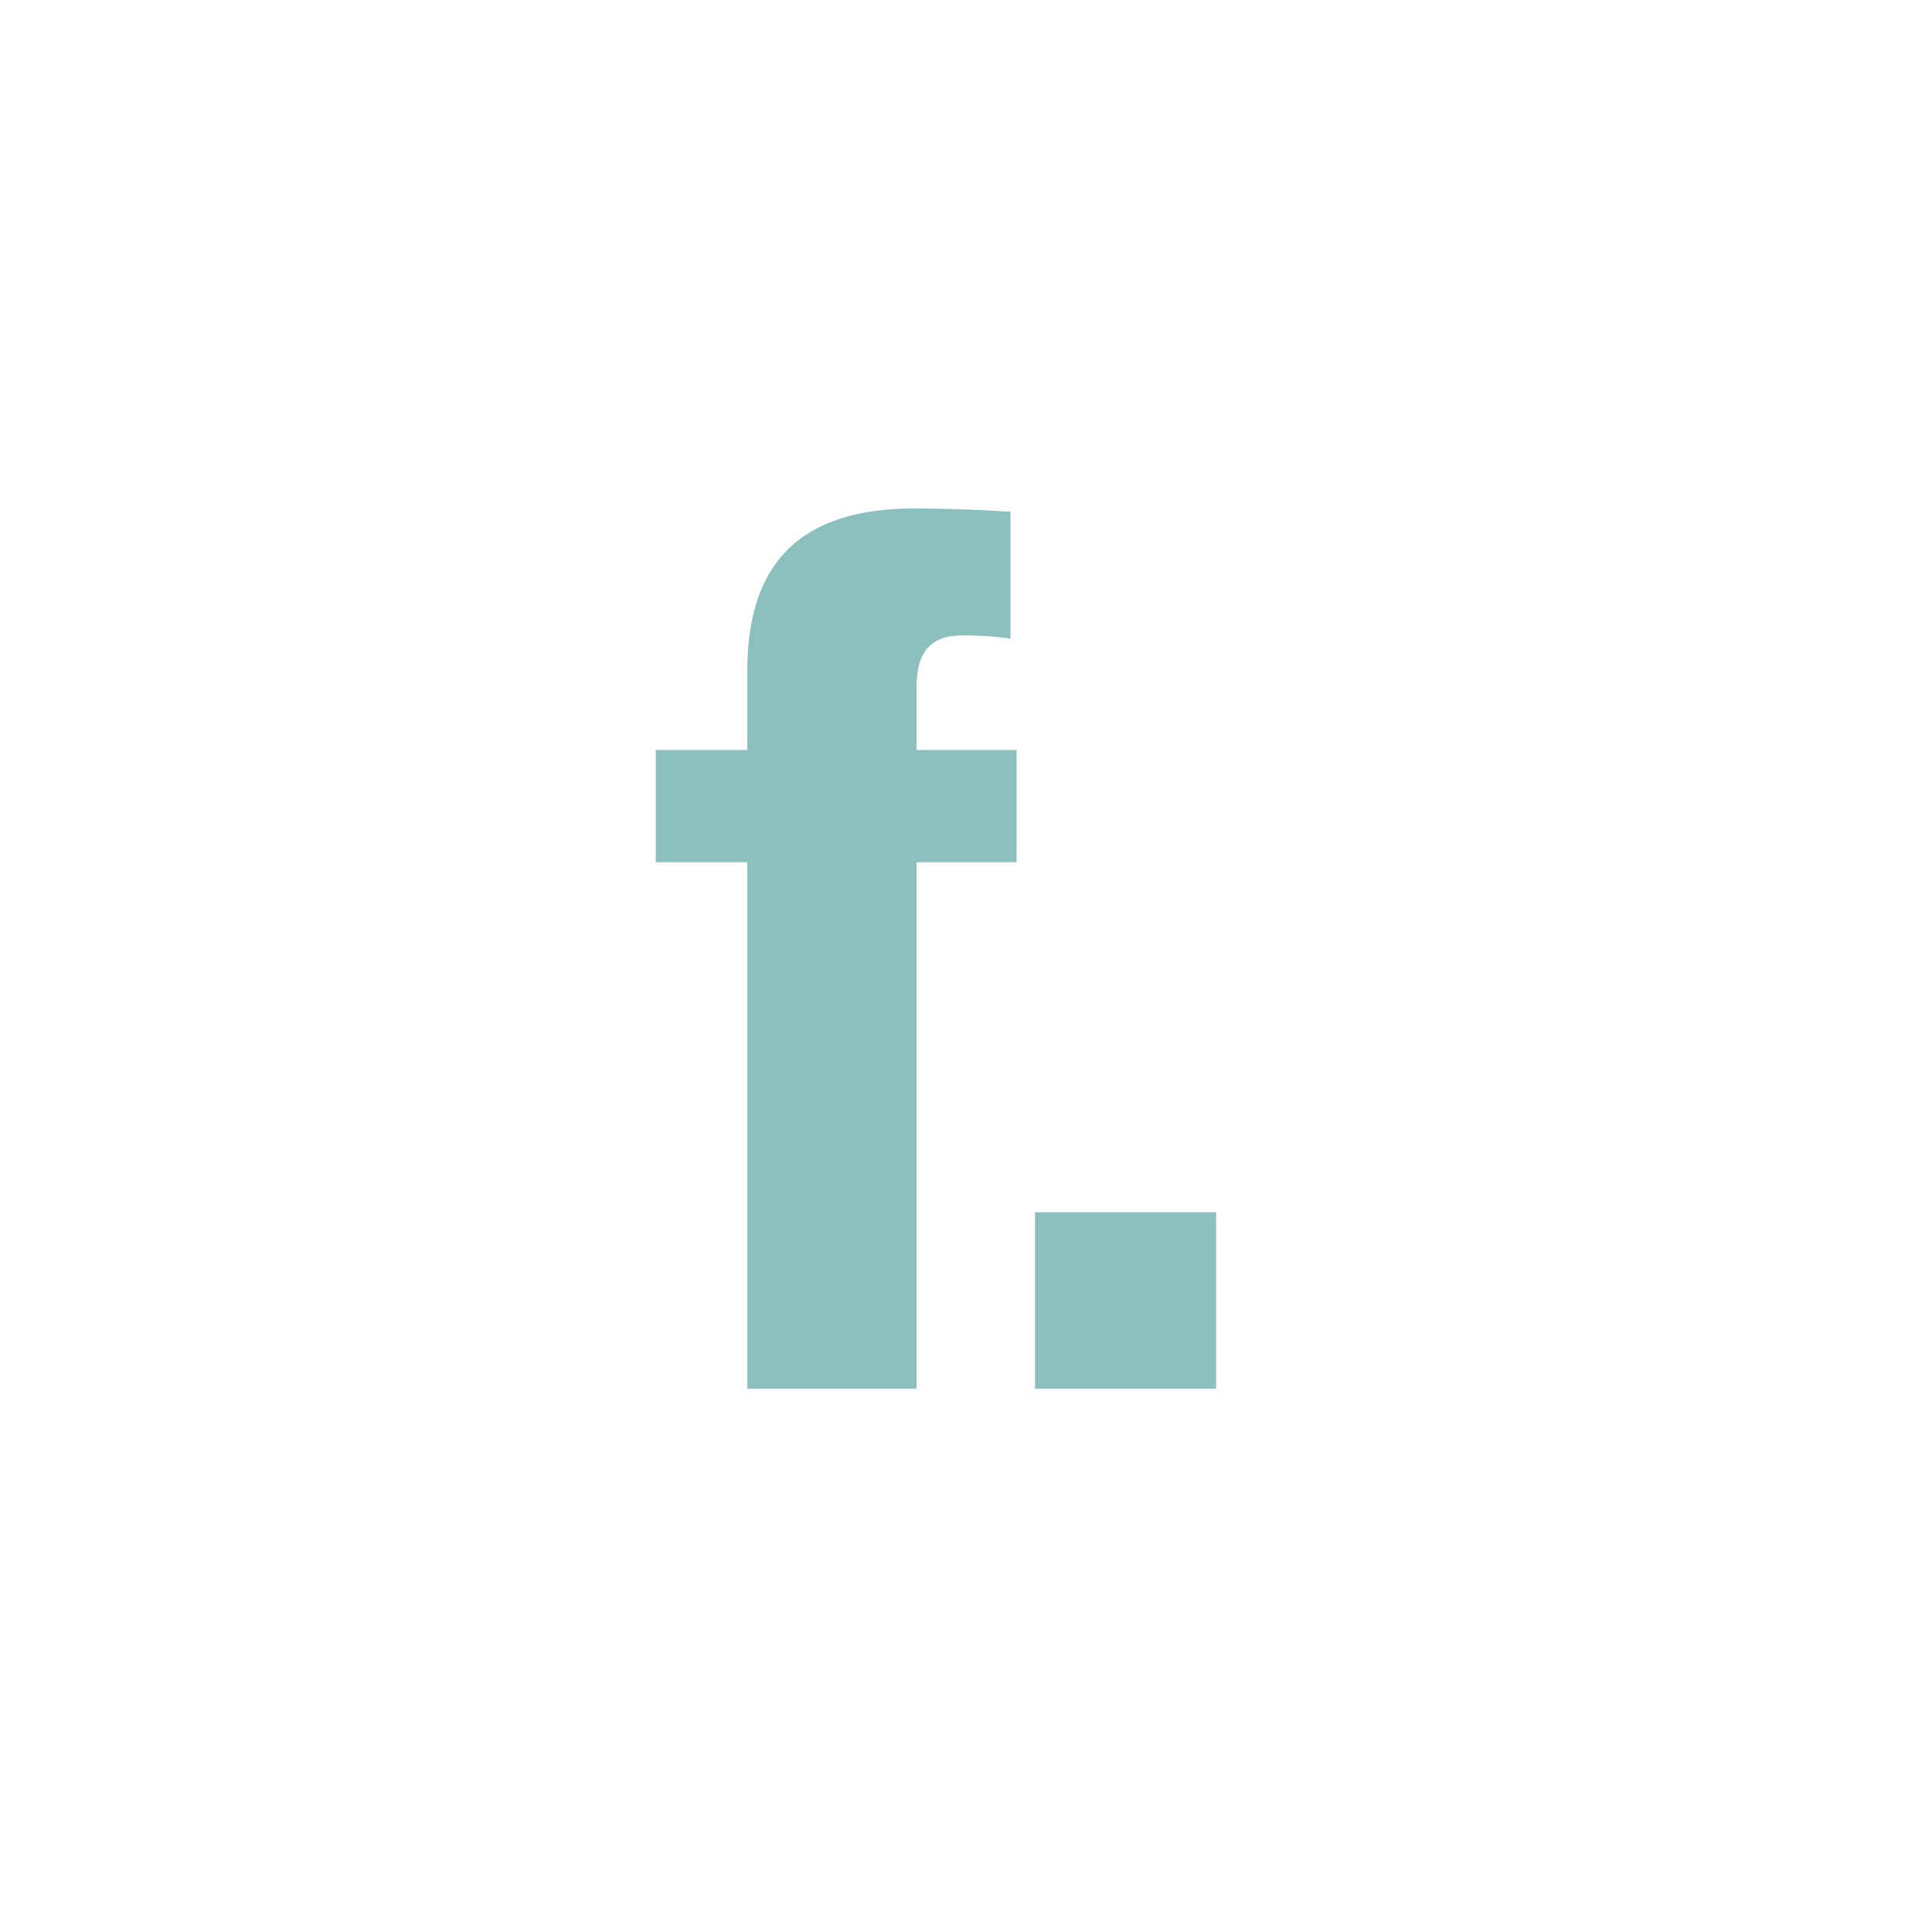
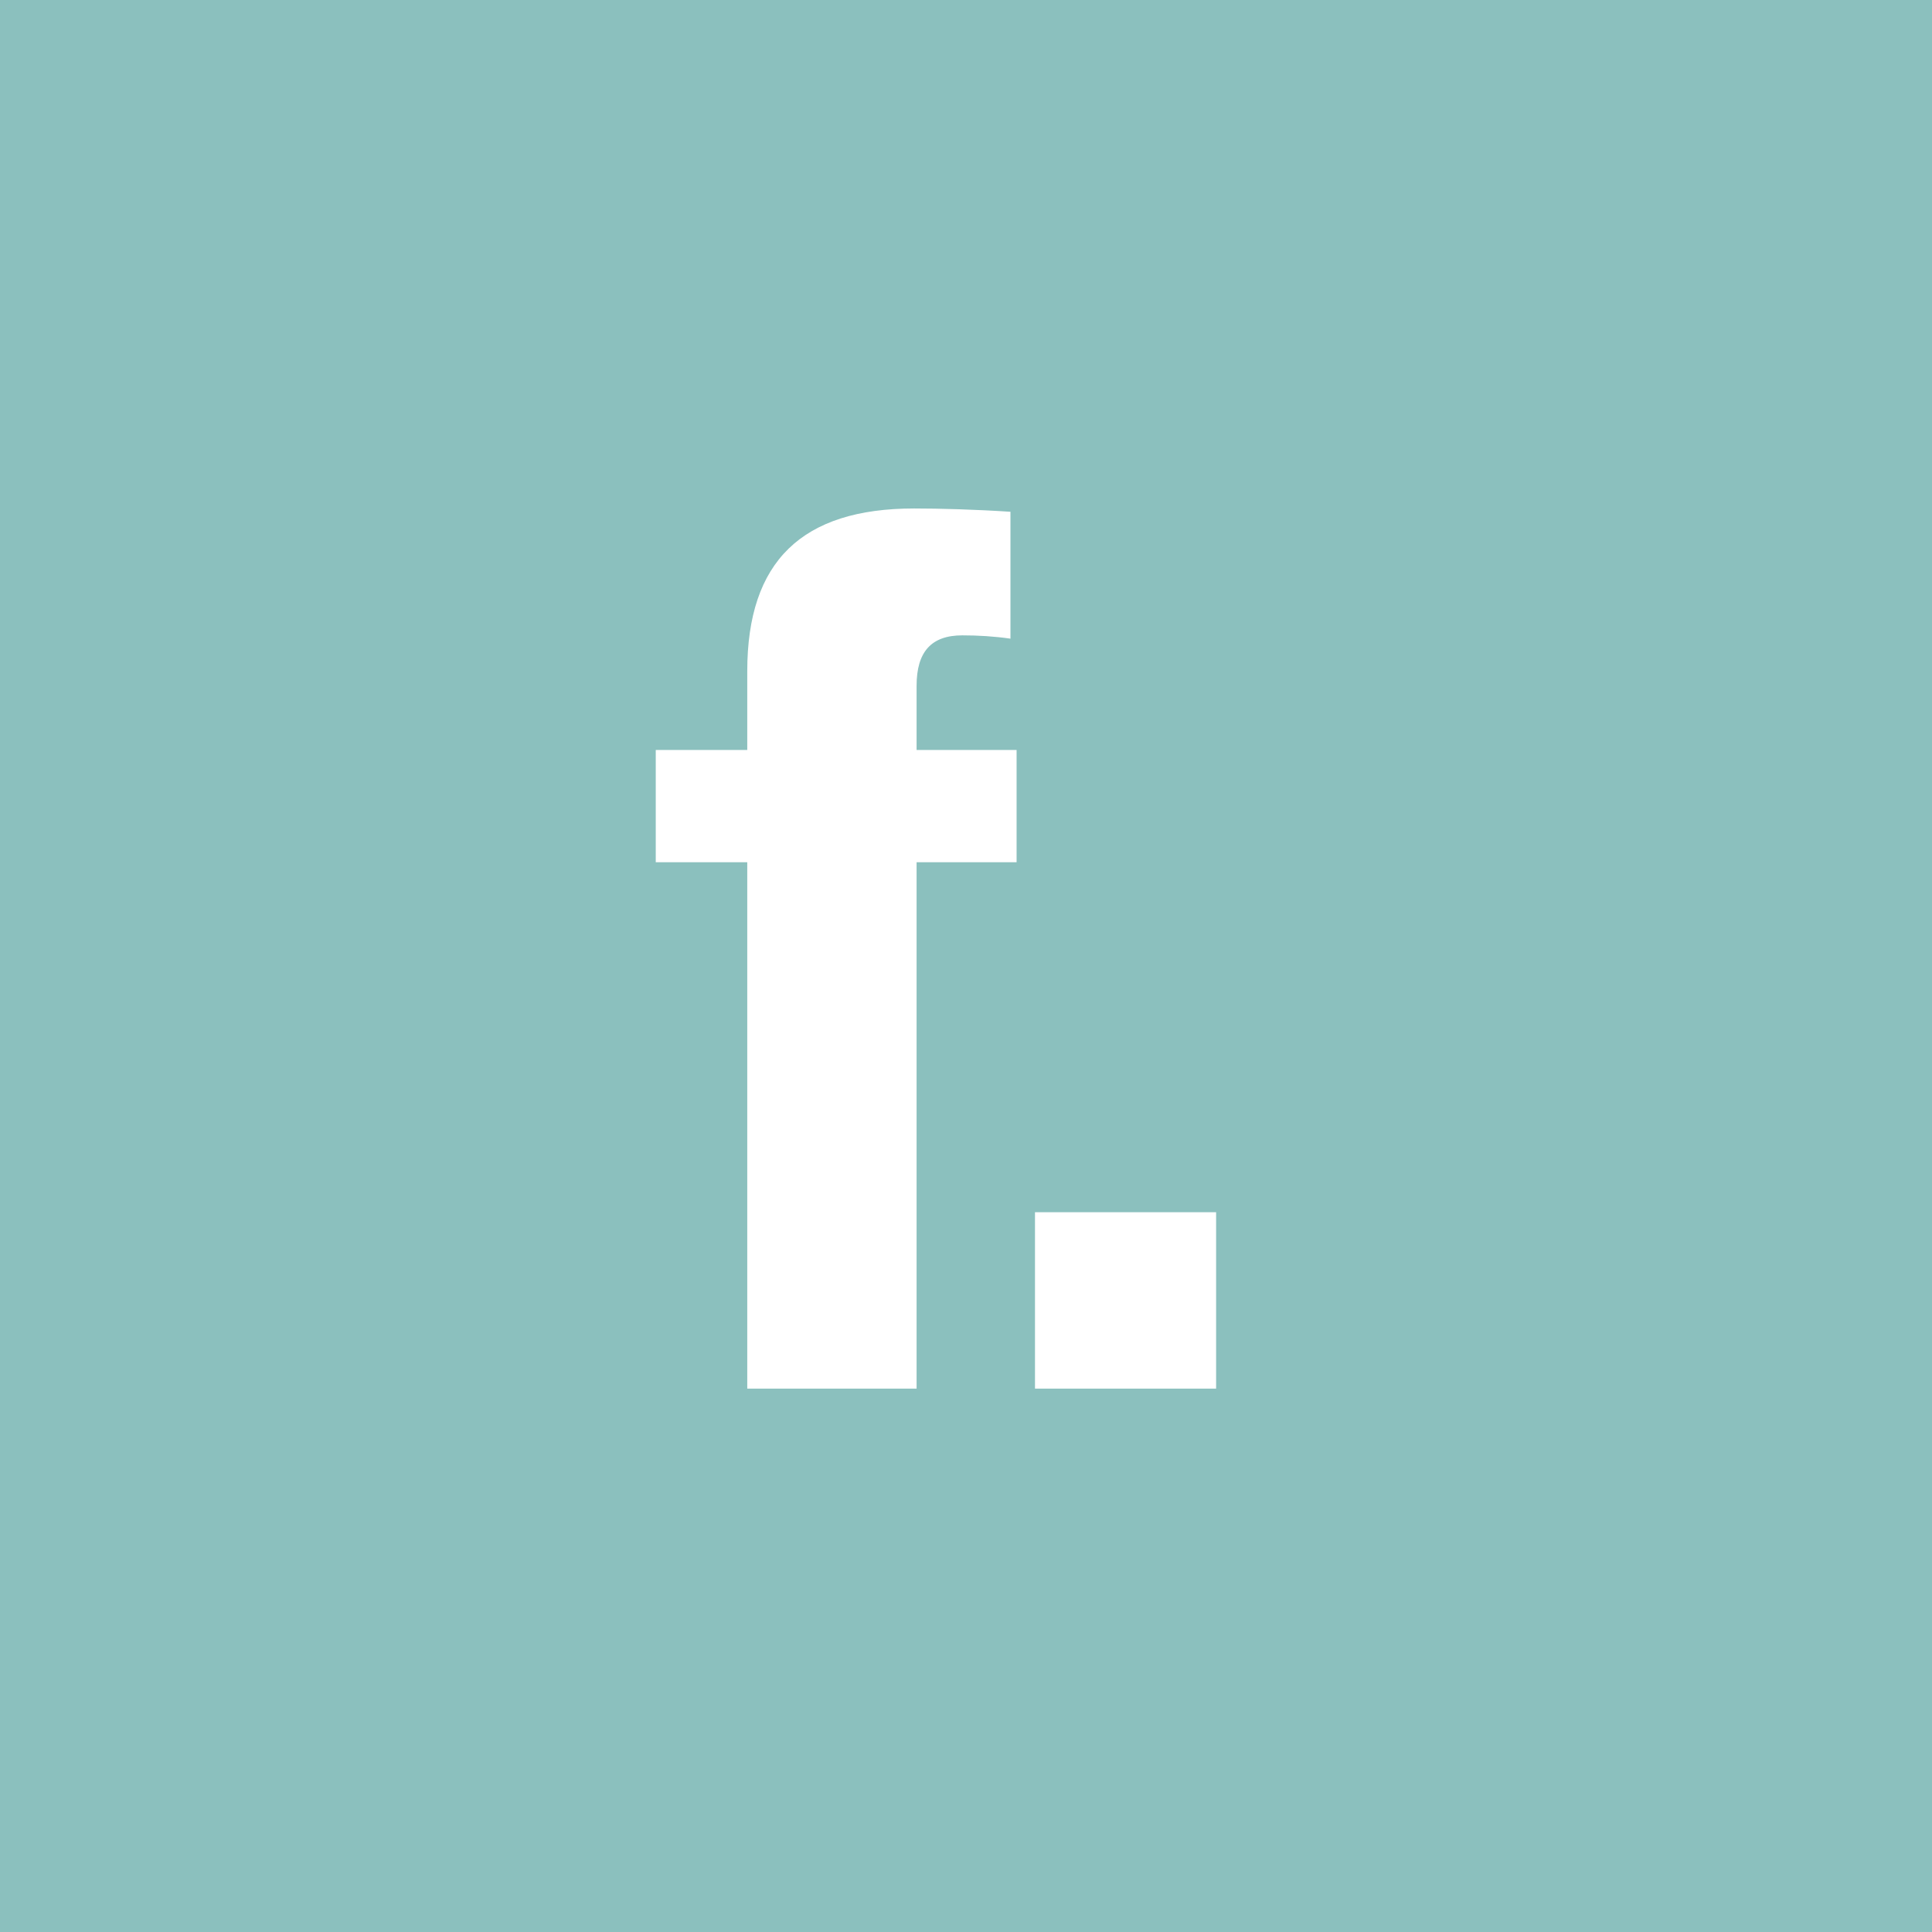
<svg xmlns="http://www.w3.org/2000/svg" viewBox="0 0 64 64">
-   <rect width="64" height="64" fill="#FFFFFF" />
-   <text x="32" y="46" text-anchor="middle" font-family="Poppins, Helvetica, Arial, sans-serif" font-weight="600" font-size="40" letter-spacing="-2" fill="#8BC0BE">f.</text>
+   <rect width="64" height="64" fill="#8BC0BE" />
+   <text x="32" y="46" text-anchor="middle" font-family="Poppins, Helvetica, Arial, sans-serif" font-weight="600" font-size="40" letter-spacing="-2" fill="#FFFFFF">f.</text>
</svg>
